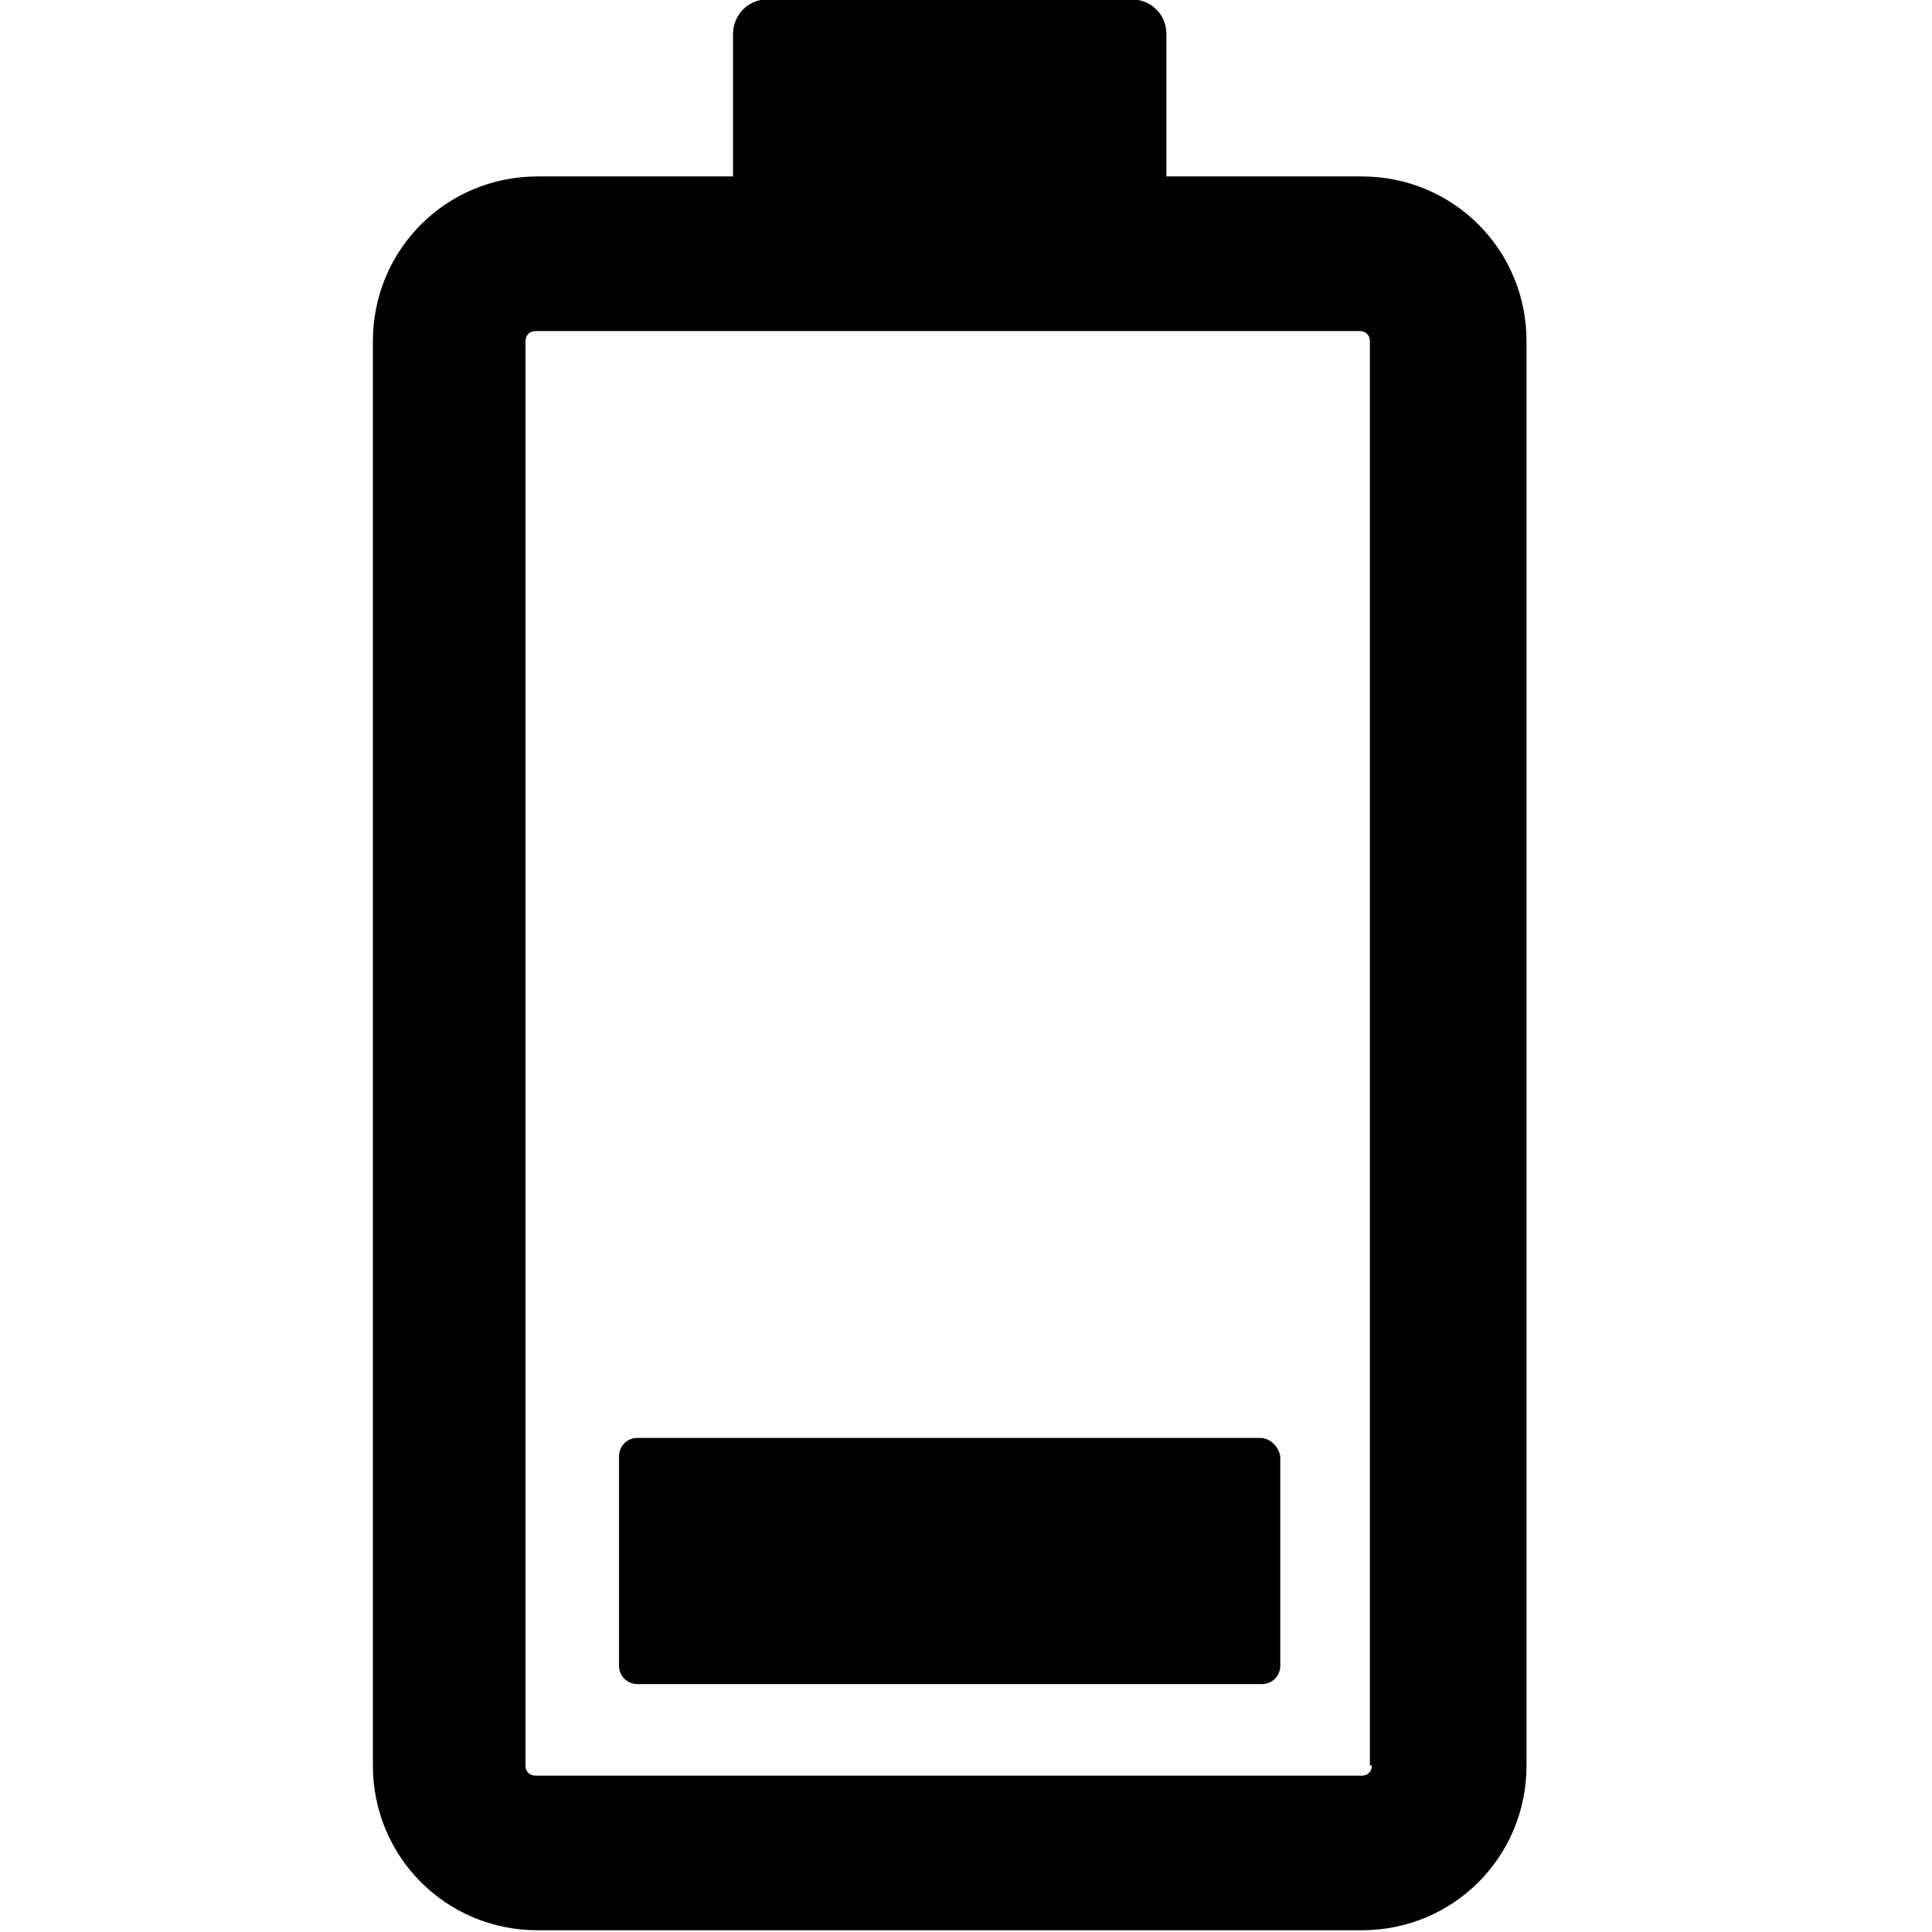
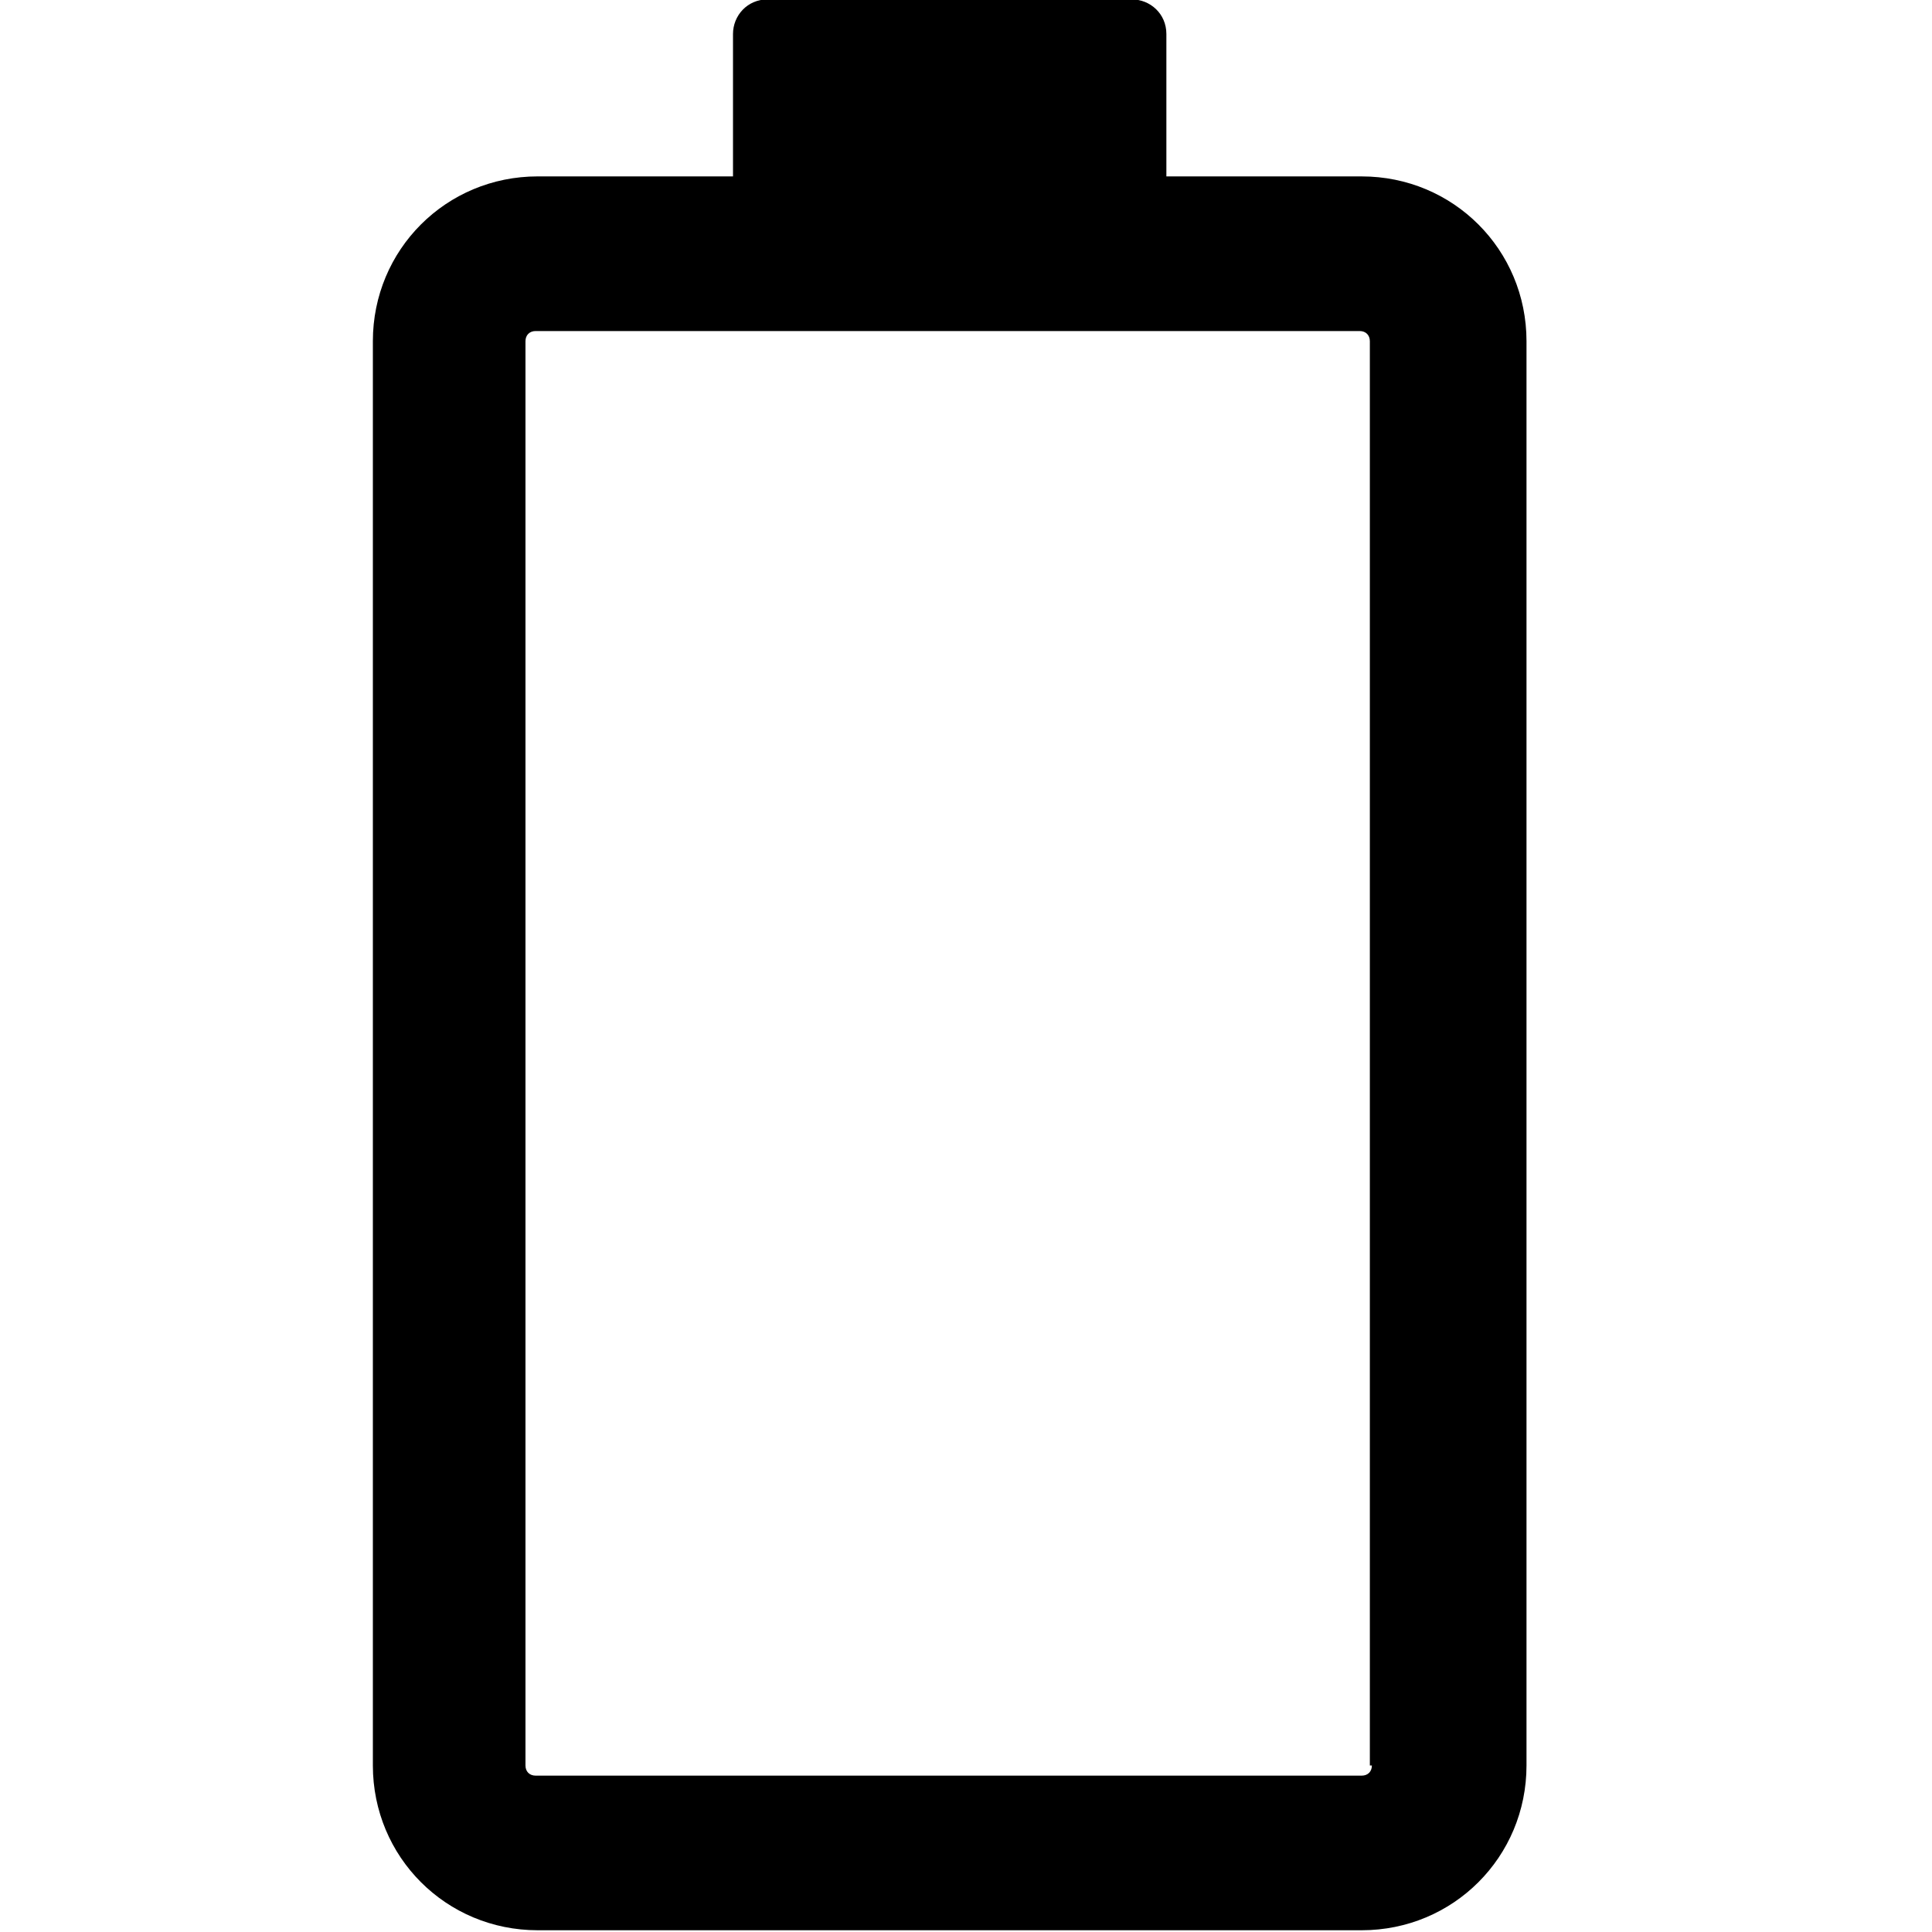
<svg xmlns="http://www.w3.org/2000/svg" width="100%" height="100%" viewBox="0 0 32 32" version="1.1" xml:space="preserve" style="fill-rule:evenodd;clip-rule:evenodd;stroke-linejoin:round;stroke-miterlimit:2;">
-   <g transform="matrix(1,0,0,1,-334,-334)">
-     <g transform="matrix(0.0601786,0,0,0.0601786,328.651,333.114)">
-       <path d="M463.68,63.281L409.918,63.281L409.918,24.082C409.918,18.48 405.438,14.563 400.399,14.563L300.159,14.559C294.557,14.559 290.639,19.039 290.639,24.078L290.639,63.277L236.877,63.277C211.678,63.277 191.518,83.437 191.518,108.636L191.518,500.636C191.518,525.835 211.678,545.995 236.877,545.995L463.677,545.995C488.876,545.995 509.036,525.835 509.036,500.636L509.036,108.636C509.036,83.441 488.876,63.281 463.677,63.281L463.68,63.281ZM466.481,500.641C466.481,502.321 465.36,503.442 463.68,503.442L236.32,503.442C234.64,503.442 233.519,502.321 233.519,500.641L233.519,108.641C233.519,106.961 234.64,105.84 236.32,105.84L463.12,105.84C464.8,105.84 465.921,106.961 465.921,108.641L465.921,500.641L466.481,500.641Z" style="fill-rule:nonzero;" />
-     </g>
-     <g transform="matrix(0.0601786,0,0,0.0601786,328.65,333.114)">
-       <path d="M435.68,410.48L264.32,410.48C261.519,410.48 259.281,412.718 259.281,415.519L259.281,473.199C259.281,476 261.519,478.238 264.32,478.238L436.24,478.238C439.041,478.238 441.279,476 441.279,473.199L441.279,415.519C440.717,412.718 438.478,410.48 435.678,410.48L435.68,410.48Z" style="fill-rule:nonzero;" />
-     </g>
+   <g transform="matrix(0.0601786,0,0,0.0601786,-5.34943,-0.886223)">
+     <path d="M463.68,63.281L409.918,63.281L409.918,24.082C409.918,18.48 405.438,14.563 400.399,14.563L300.159,14.559C294.557,14.559 290.639,19.039 290.639,24.078L290.639,63.277L236.877,63.277C211.678,63.277 191.518,83.437 191.518,108.636L191.518,500.636C191.518,525.835 211.678,545.995 236.877,545.995L463.677,545.995C488.876,545.995 509.036,525.835 509.036,500.636L509.036,108.636C509.036,83.441 488.876,63.281 463.677,63.281L463.68,63.281ZM466.481,500.641C466.481,502.321 465.36,503.442 463.68,503.442L236.32,503.442C234.64,503.442 233.519,502.321 233.519,500.641L233.519,108.641C233.519,106.961 234.64,105.84 236.32,105.84L463.12,105.84C464.8,105.84 465.921,106.961 465.921,108.641L465.921,500.641L466.481,500.641Z" style="fill-rule:nonzero;" />
  </g>
</svg>
